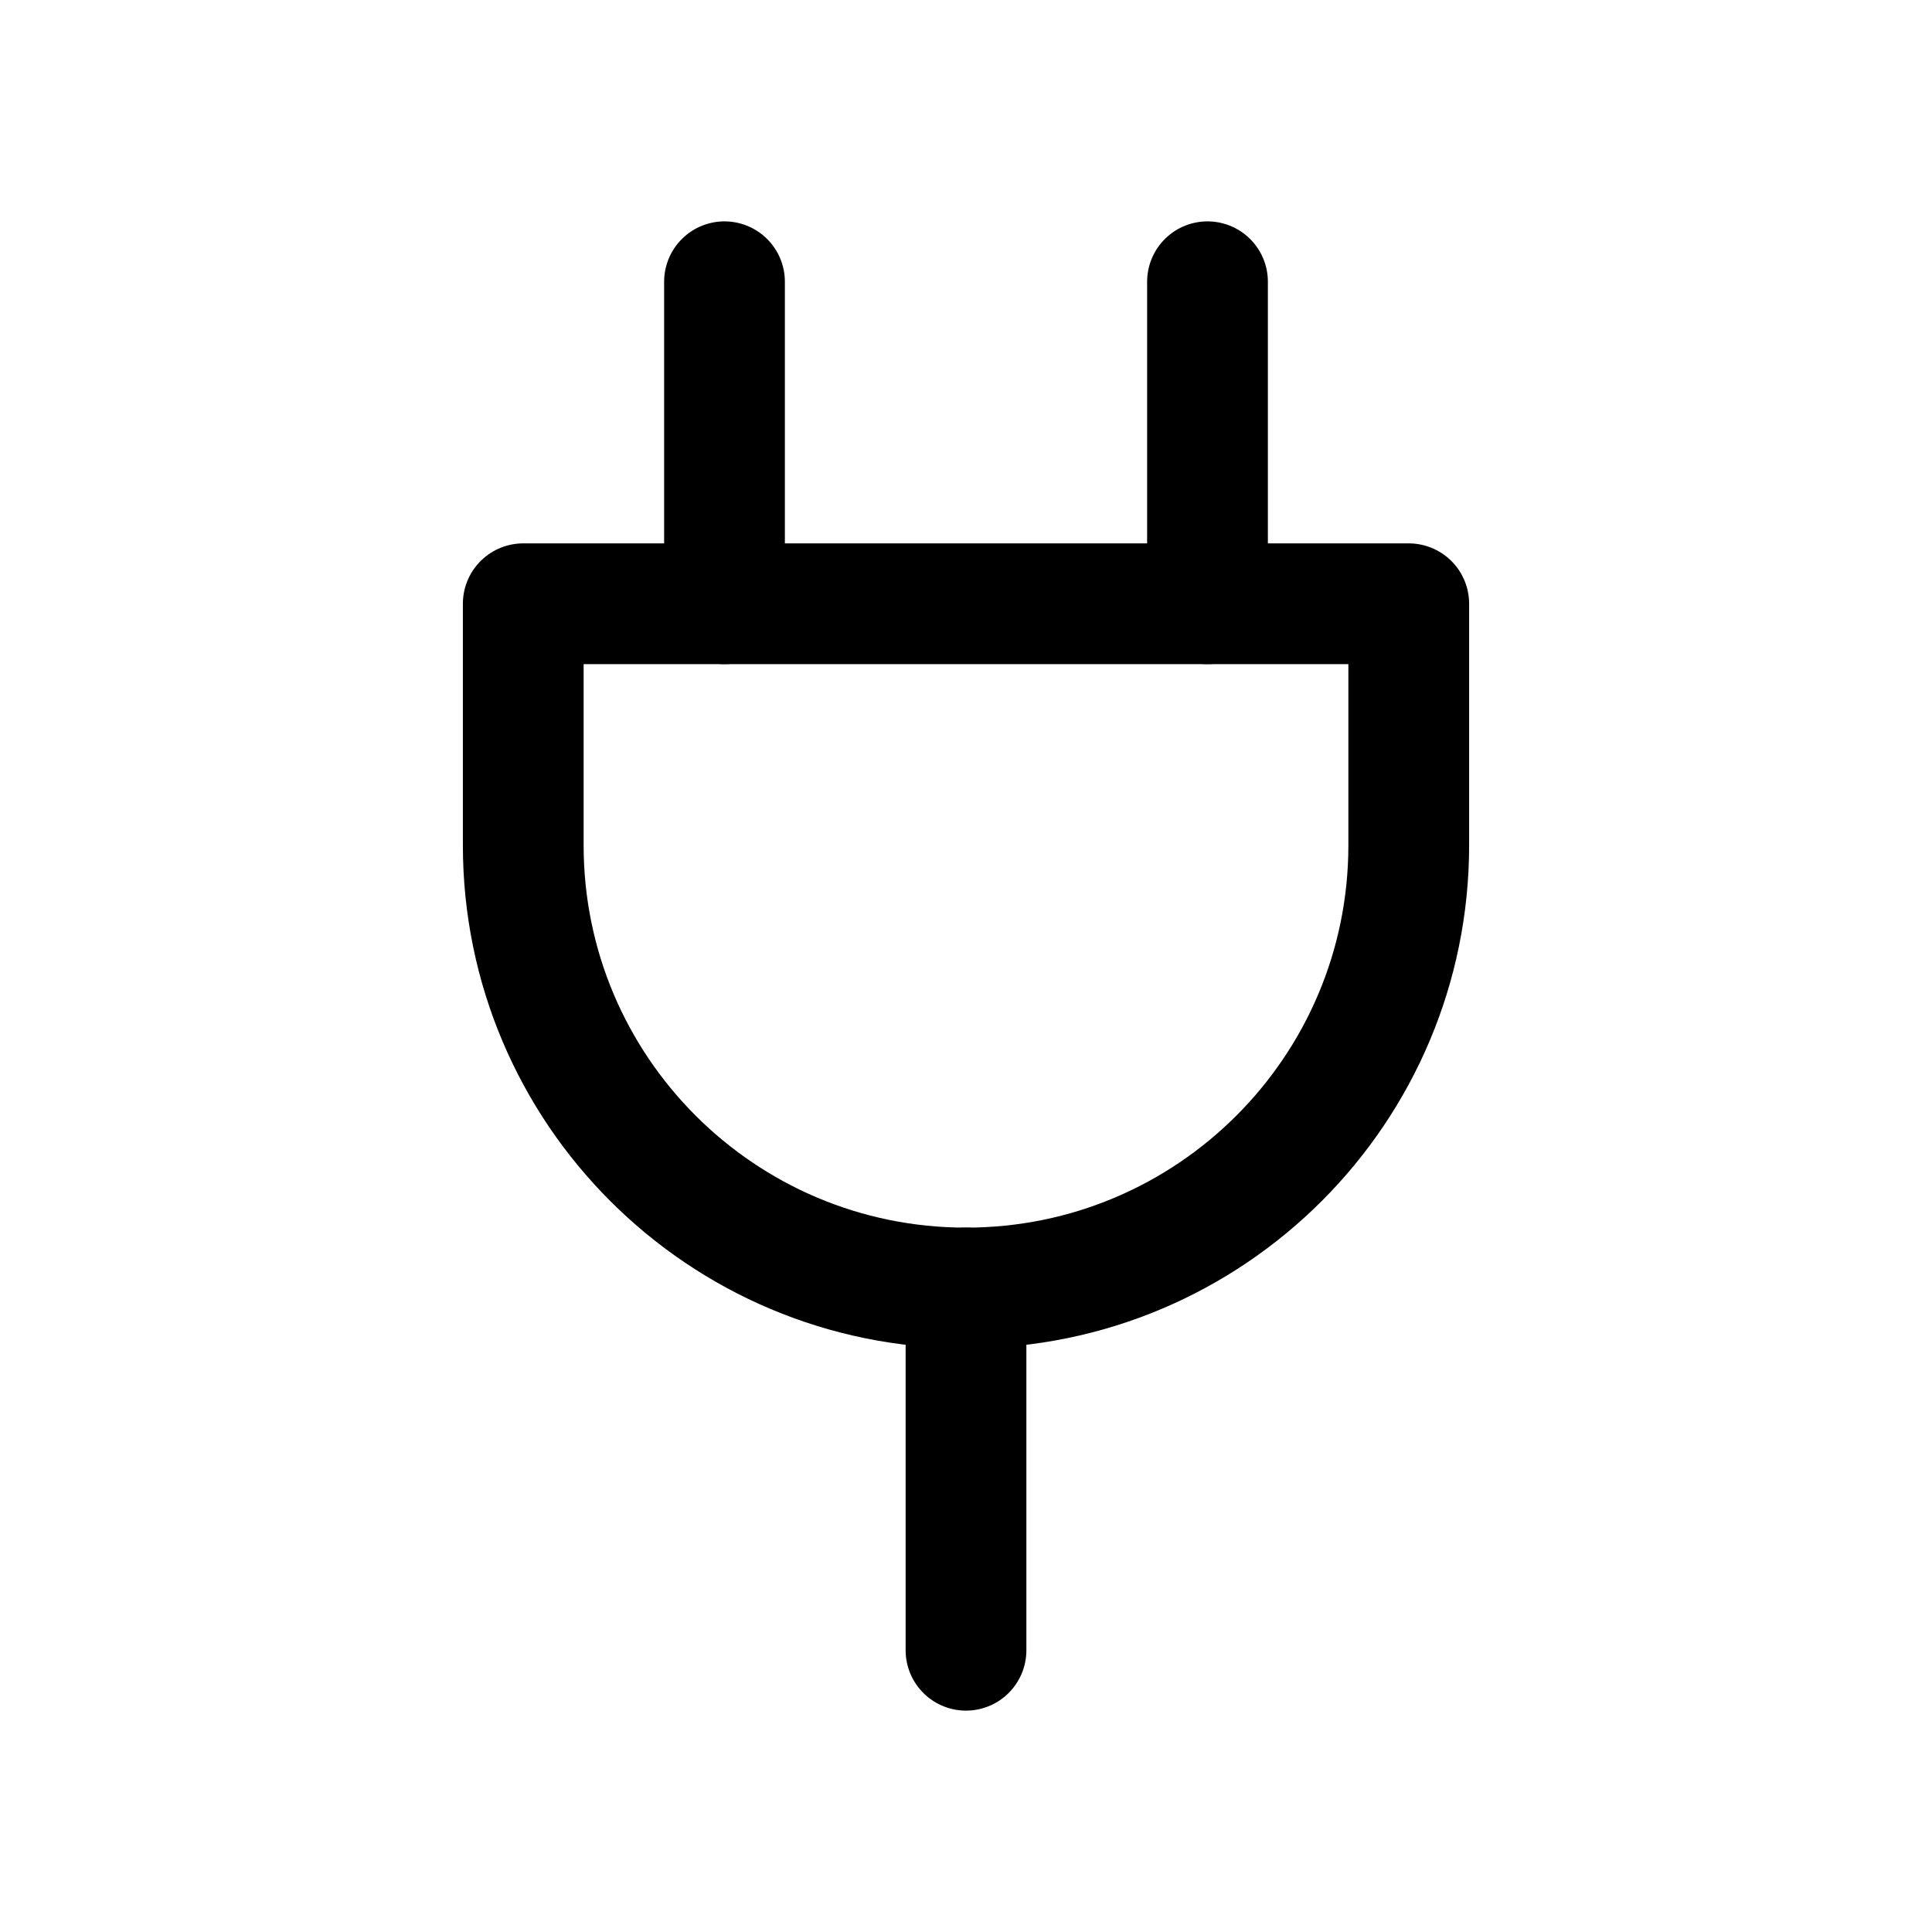
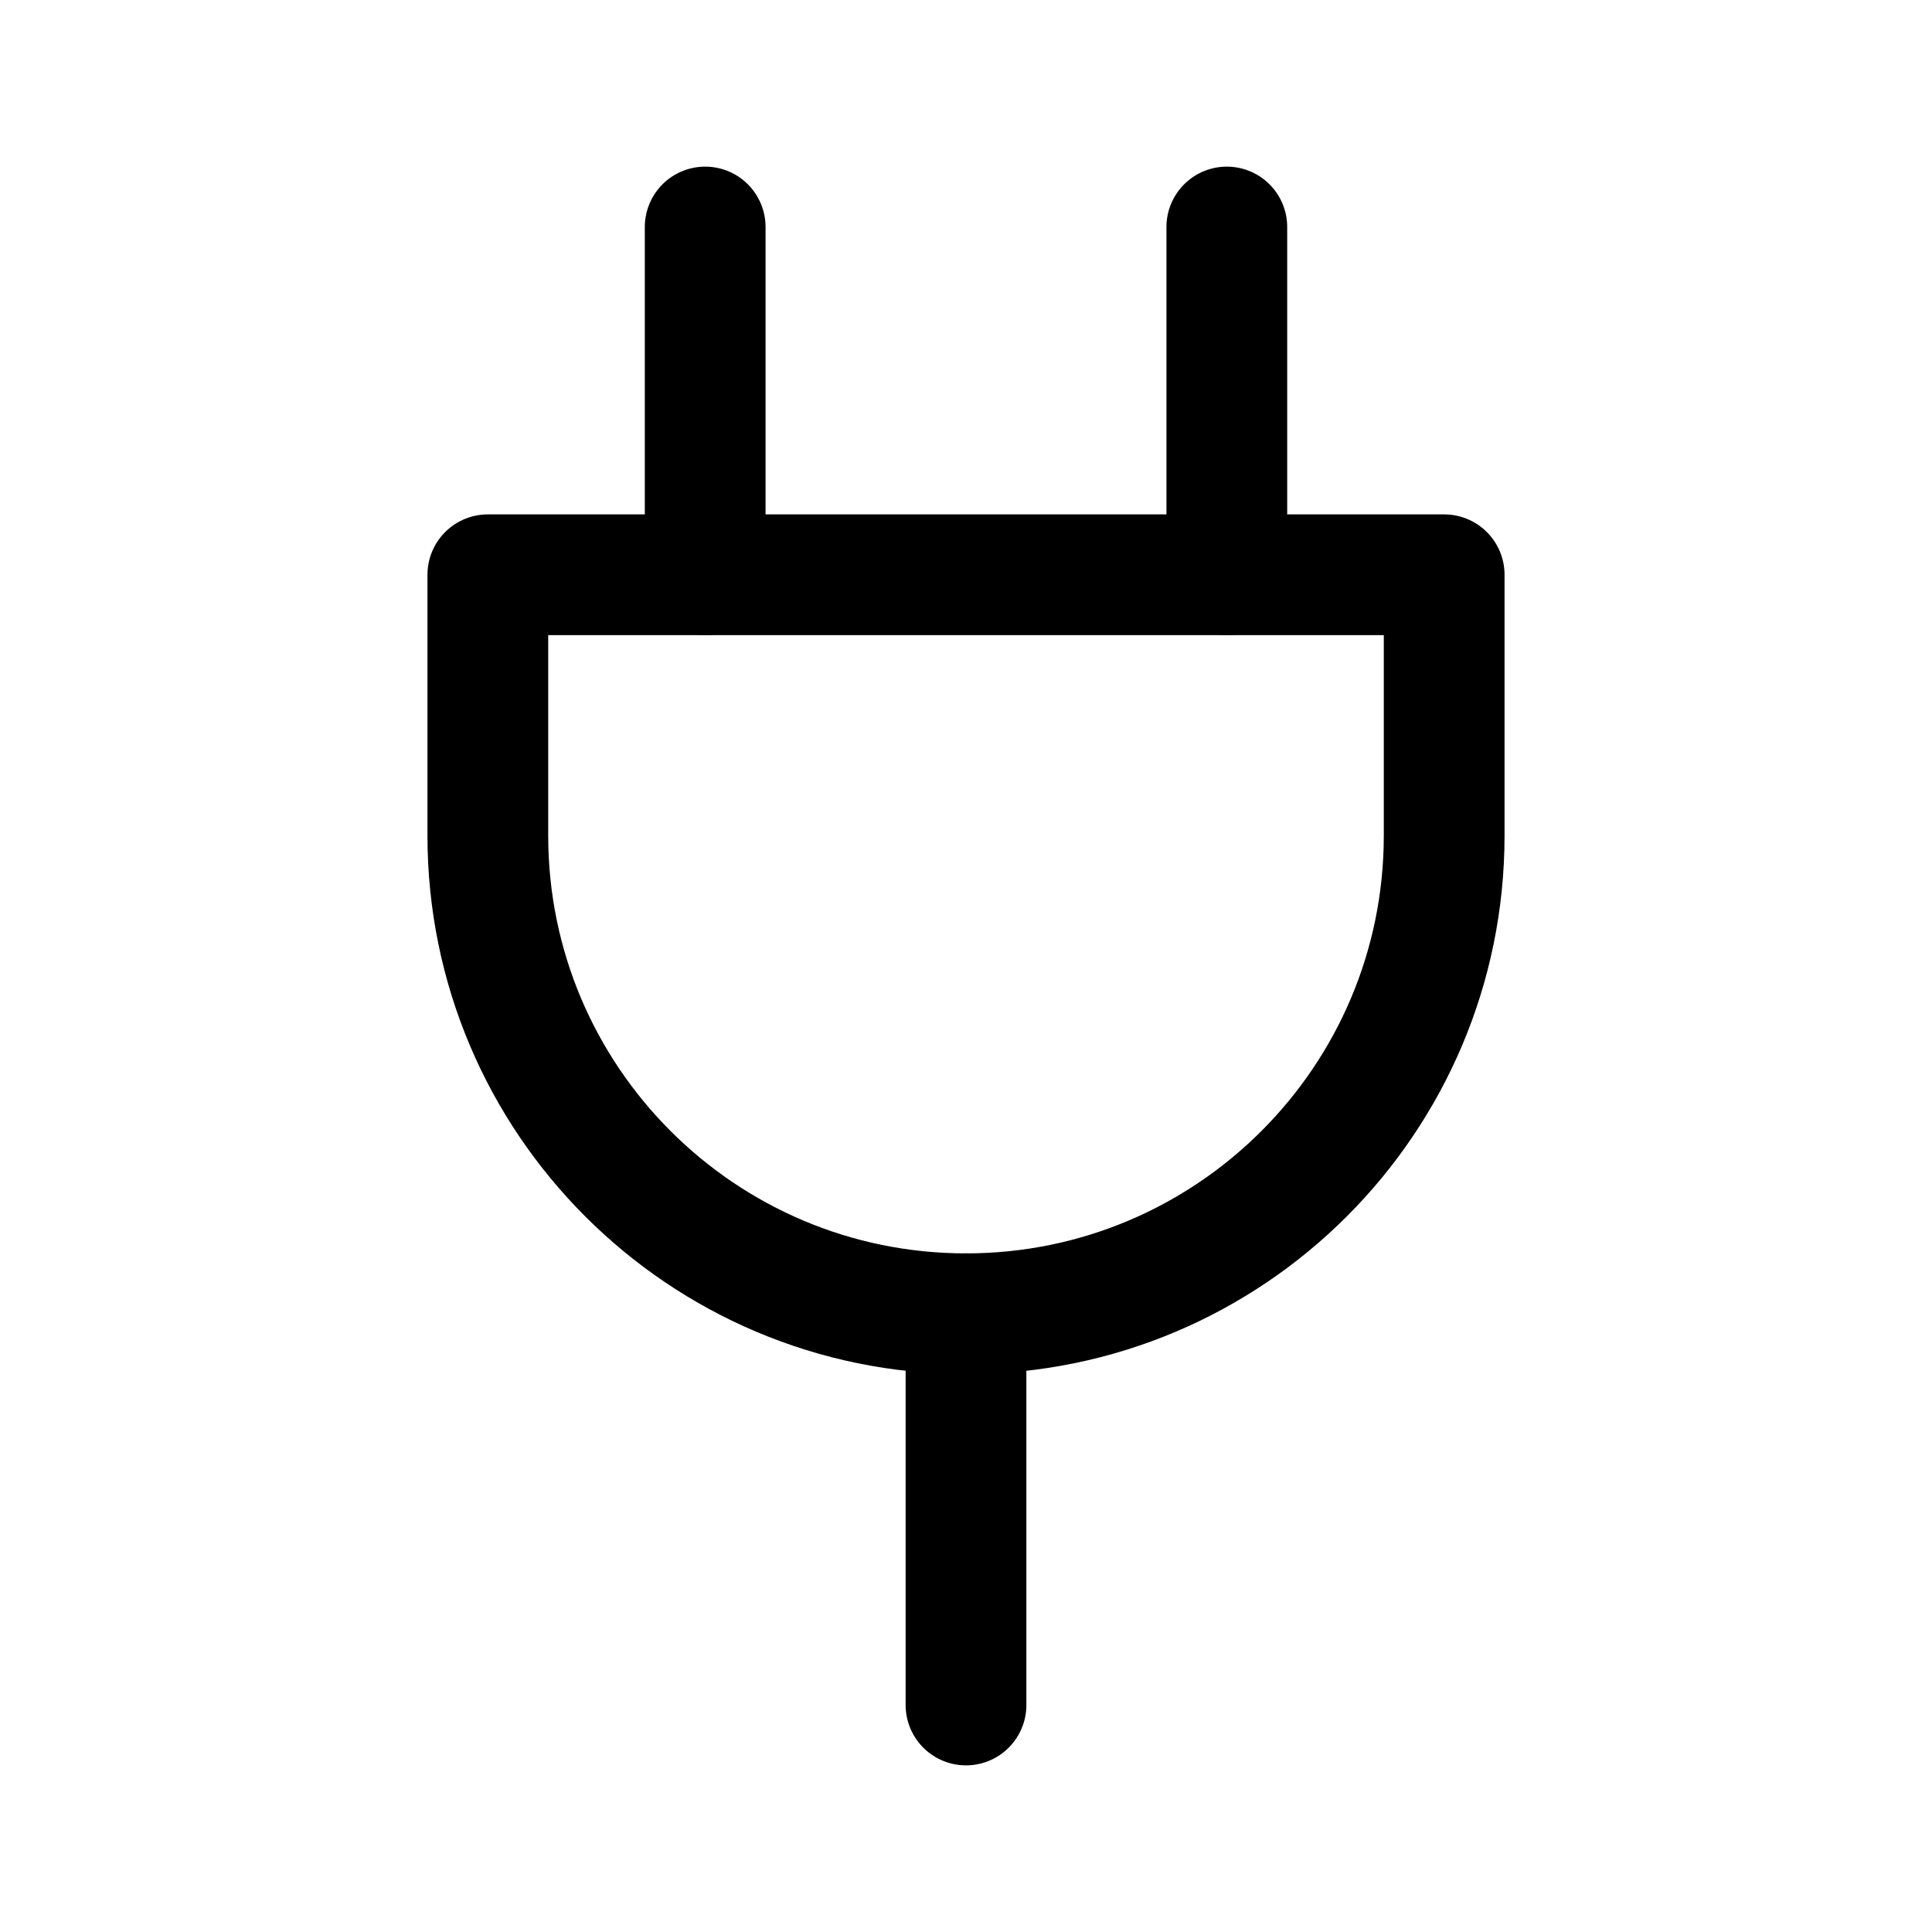
<svg xmlns="http://www.w3.org/2000/svg" width="24" height="24" viewBox="0 0 24 24" fill="none" stroke="currentColor" stroke-width="1.5" stroke-linecap="round" stroke-linejoin="round">
-   <path d="M9 3.5v4M15 3.5v4" />
-   <path d="M6.5 7.5h11v3a5.5 5.5 0 0 1-11 0z" />
-   <path d="M12 16v4.5" />
+   <path d="M8.76 2.82v4.32M15.24 2.82v4.32" />
+   <path d="M6.06 7.14h11.88v3.24a5.94 5.94 0 0 1 -11.88 0z" />
+   <path d="M12 16.32v4.86" />
</svg>
